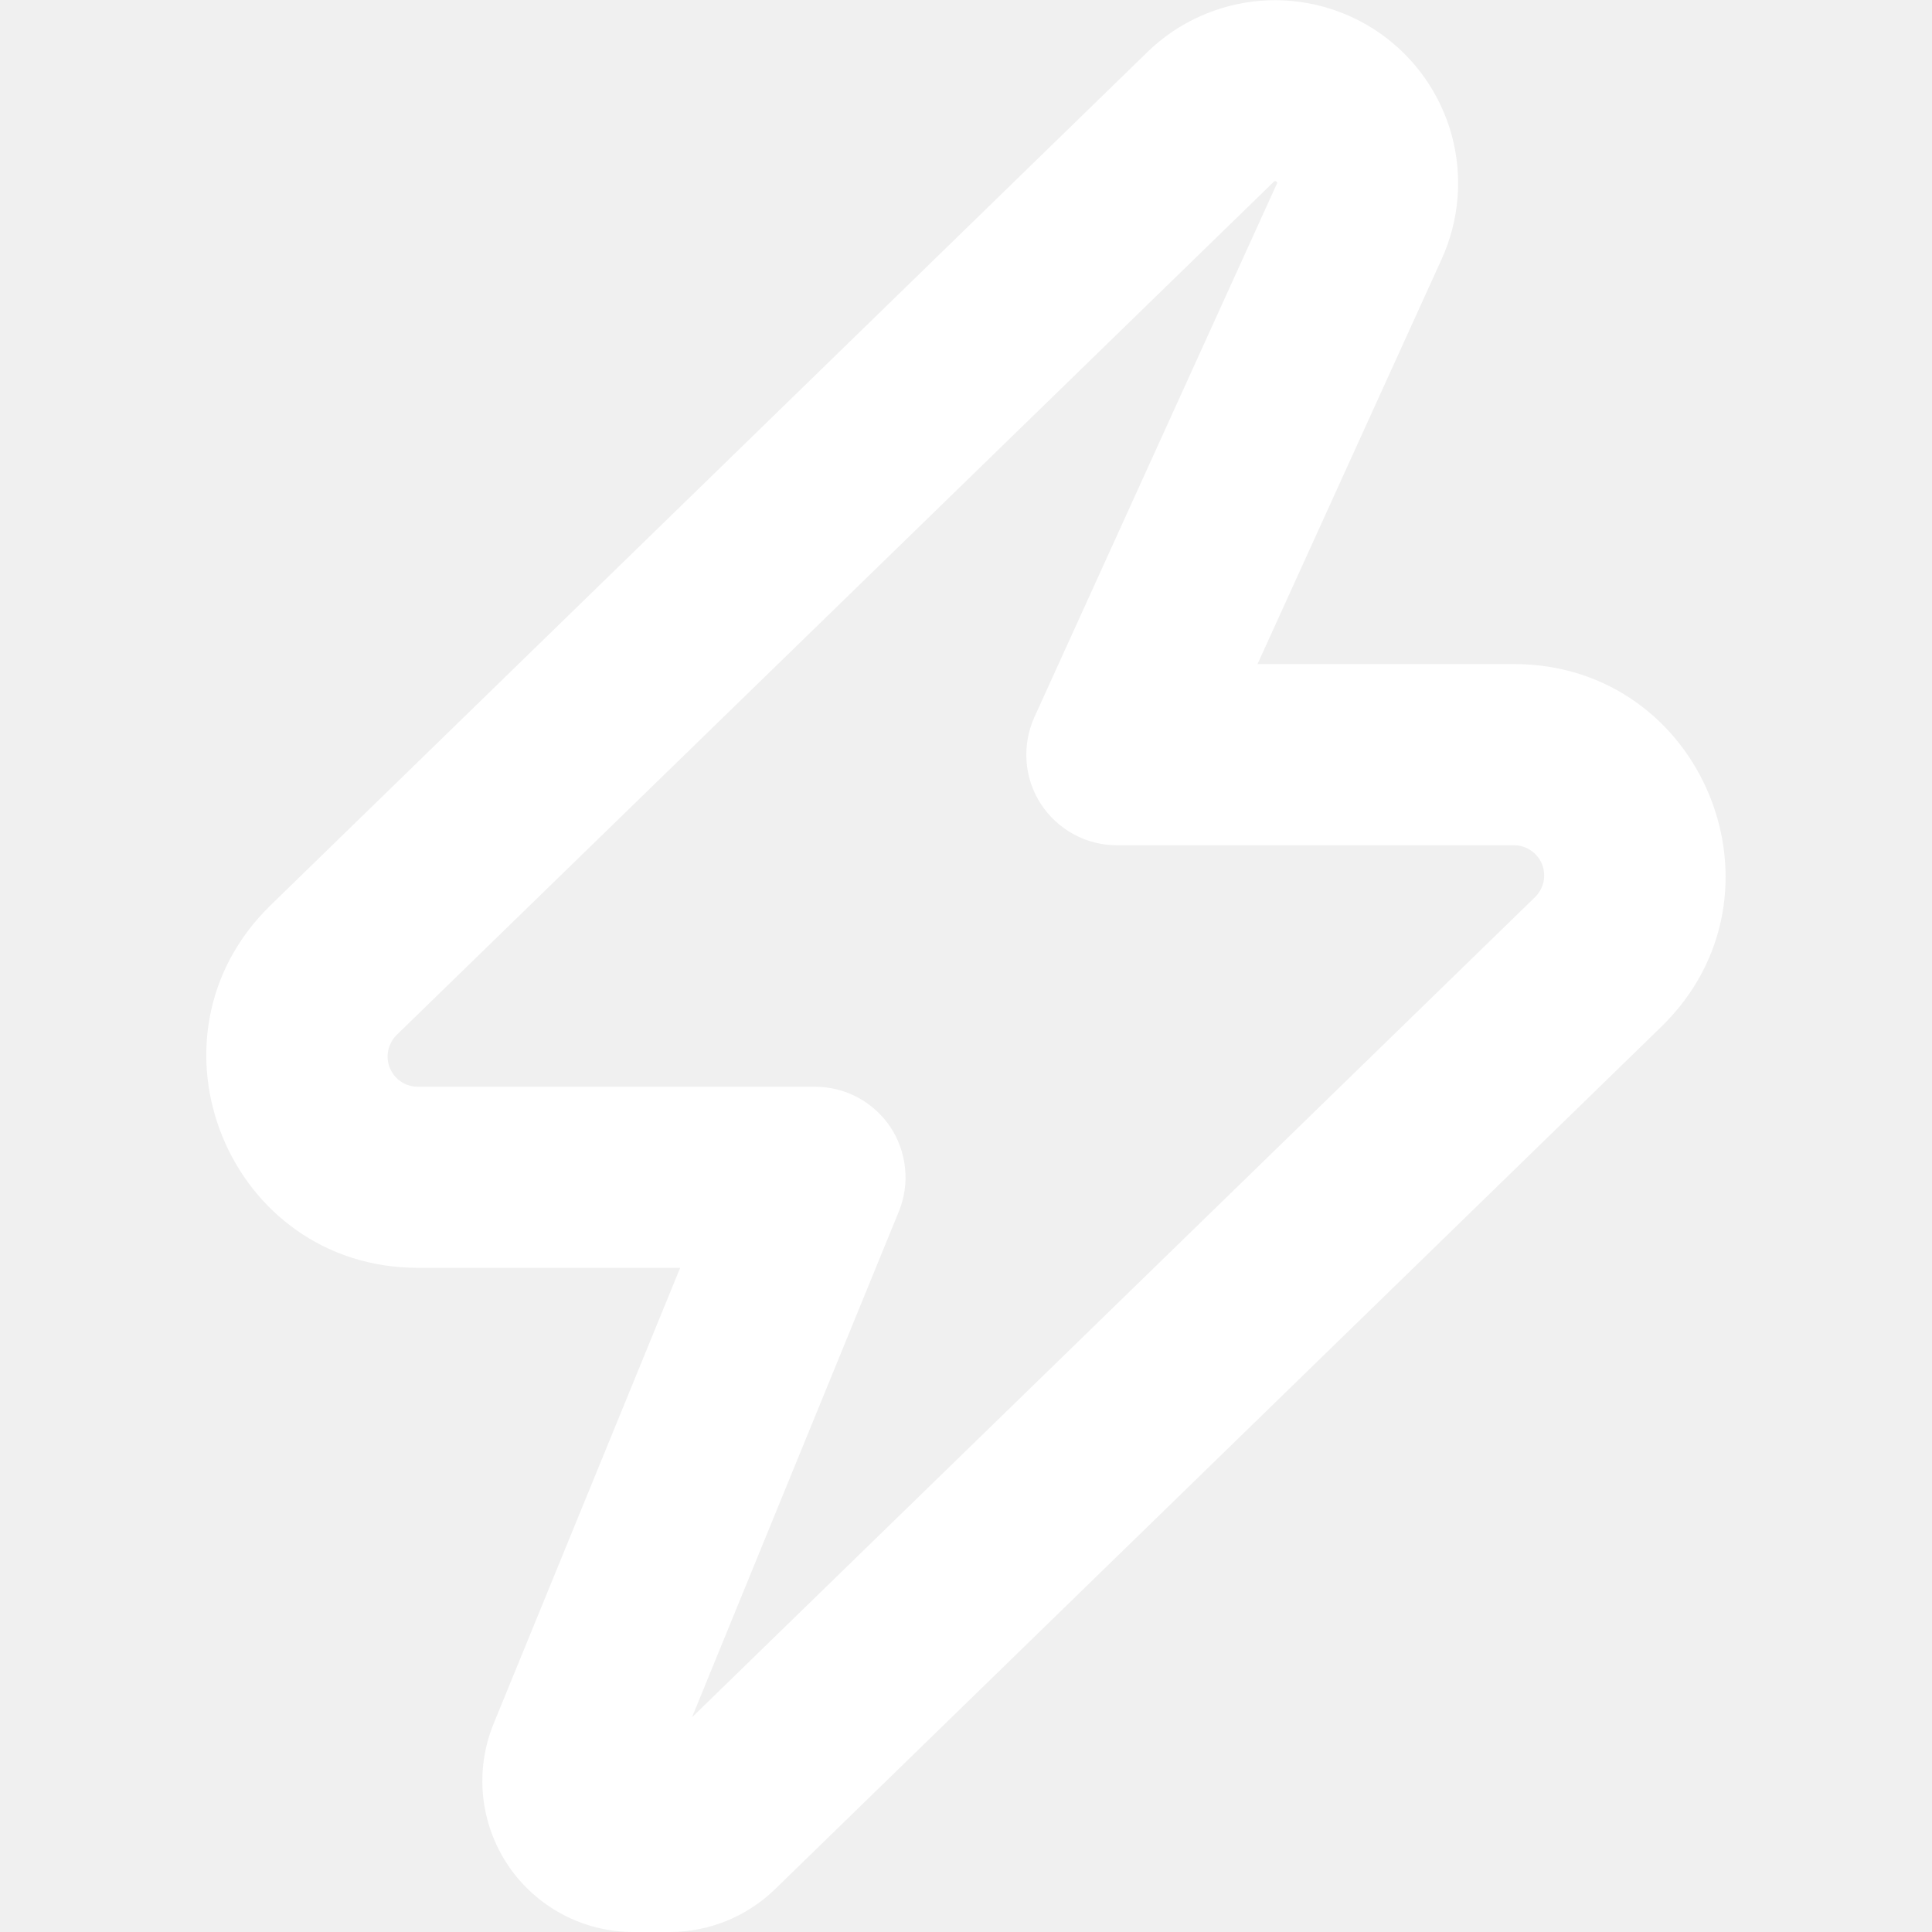
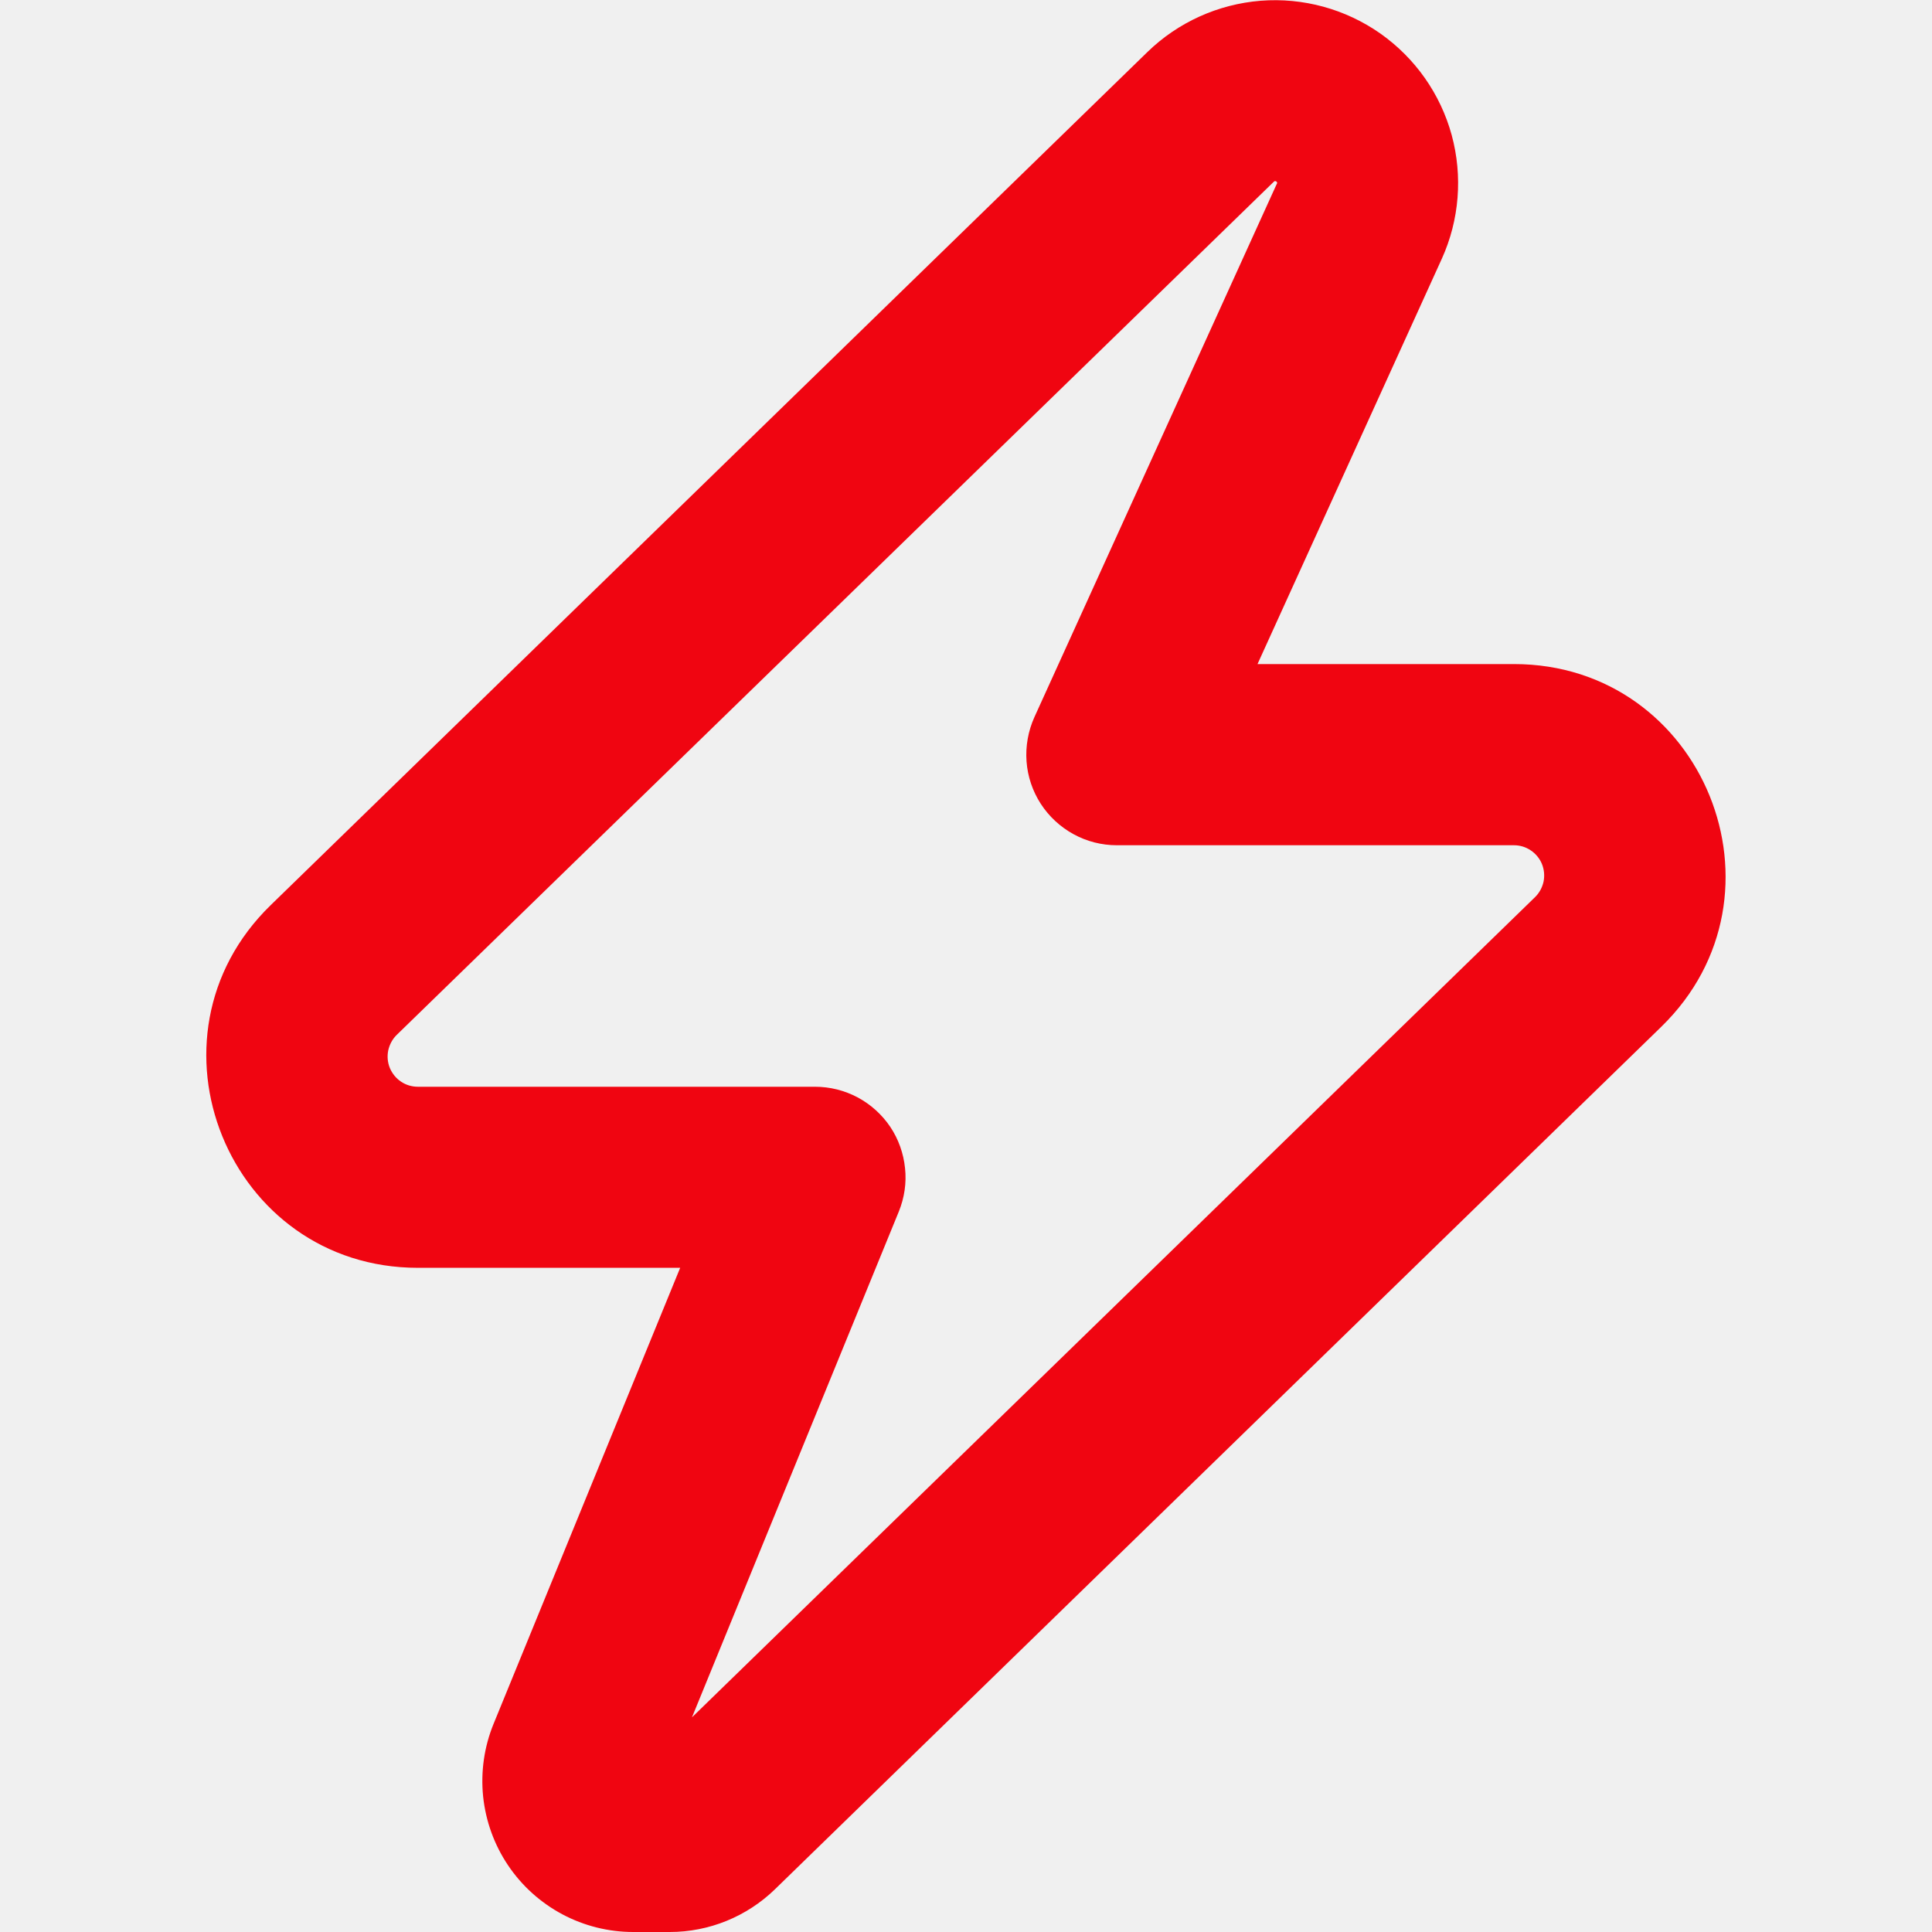
<svg xmlns="http://www.w3.org/2000/svg" width="18" height="18" viewBox="0 0 18 18" fill="none">
-   <path d="M10.691 0.484C10.976 0.207 11.349 0.039 11.745 0.007C12.141 -0.024 12.535 0.084 12.86 0.312C13.185 0.541 13.42 0.875 13.525 1.258C13.629 1.641 13.597 2.049 13.433 2.411L11.716 6.187H14.105C15.871 6.187 16.744 8.335 15.477 9.567L7.22 17.602C6.957 17.857 6.606 18 6.24 18H5.9C5.669 18 5.442 17.943 5.239 17.835C5.035 17.726 4.861 17.569 4.733 17.378C4.604 17.186 4.525 16.966 4.501 16.736C4.478 16.507 4.511 16.275 4.598 16.062L6.337 11.812H3.894C2.128 11.812 1.255 9.665 2.522 8.433L10.691 0.484ZM11.869 1.692L3.696 9.642C3.656 9.681 3.629 9.732 3.617 9.787C3.606 9.842 3.611 9.899 3.632 9.95C3.654 10.002 3.69 10.047 3.737 10.078C3.783 10.109 3.838 10.125 3.894 10.125H7.593C7.732 10.125 7.868 10.159 7.99 10.224C8.112 10.289 8.216 10.383 8.294 10.498C8.371 10.613 8.418 10.746 8.432 10.883C8.447 11.021 8.426 11.16 8.374 11.288L6.447 16L14.302 8.358C14.342 8.319 14.369 8.268 14.381 8.214C14.392 8.159 14.387 8.102 14.366 8.05C14.345 7.998 14.308 7.954 14.262 7.923C14.215 7.891 14.161 7.875 14.105 7.875H10.406C10.265 7.875 10.126 7.84 10.002 7.772C9.878 7.704 9.773 7.607 9.696 7.488C9.62 7.37 9.574 7.234 9.564 7.093C9.554 6.952 9.579 6.811 9.637 6.682L11.896 1.712L11.9 1.705L11.895 1.695L11.889 1.689L11.88 1.687C11.876 1.687 11.872 1.689 11.869 1.692Z" fill="white" />
+   <path d="M10.691 0.484C10.976 0.207 11.349 0.039 11.745 0.007C12.141 -0.024 12.535 0.084 12.86 0.312C13.185 0.541 13.42 0.875 13.525 1.258C13.629 1.641 13.597 2.049 13.433 2.411L11.716 6.187H14.105C15.871 6.187 16.744 8.335 15.477 9.567L7.22 17.602C6.957 17.857 6.606 18 6.24 18H5.9C5.669 18 5.442 17.943 5.239 17.835C5.035 17.726 4.861 17.569 4.733 17.378C4.604 17.186 4.525 16.966 4.501 16.736C4.478 16.507 4.511 16.275 4.598 16.062L6.337 11.812H3.894C2.128 11.812 1.255 9.665 2.522 8.433L10.691 0.484ZM11.869 1.692L3.696 9.642C3.656 9.681 3.629 9.732 3.617 9.787C3.606 9.842 3.611 9.899 3.632 9.95C3.654 10.002 3.69 10.047 3.737 10.078C3.783 10.109 3.838 10.125 3.894 10.125H7.593C7.732 10.125 7.868 10.159 7.99 10.224C8.112 10.289 8.216 10.383 8.294 10.498C8.371 10.613 8.418 10.746 8.432 10.883C8.447 11.021 8.426 11.16 8.374 11.288L6.447 16L14.302 8.358C14.342 8.319 14.369 8.268 14.381 8.214C14.392 8.159 14.387 8.102 14.366 8.05C14.345 7.998 14.308 7.954 14.262 7.923C14.215 7.891 14.161 7.875 14.105 7.875H10.406C10.265 7.875 10.126 7.84 10.002 7.772C9.878 7.704 9.773 7.607 9.696 7.488C9.62 7.37 9.574 7.234 9.564 7.093C9.554 6.952 9.579 6.811 9.637 6.682L11.896 1.712L11.9 1.705L11.895 1.695L11.889 1.689L11.88 1.687C11.876 1.687 11.872 1.689 11.869 1.692Z" fill="#F00511" />
</svg>
